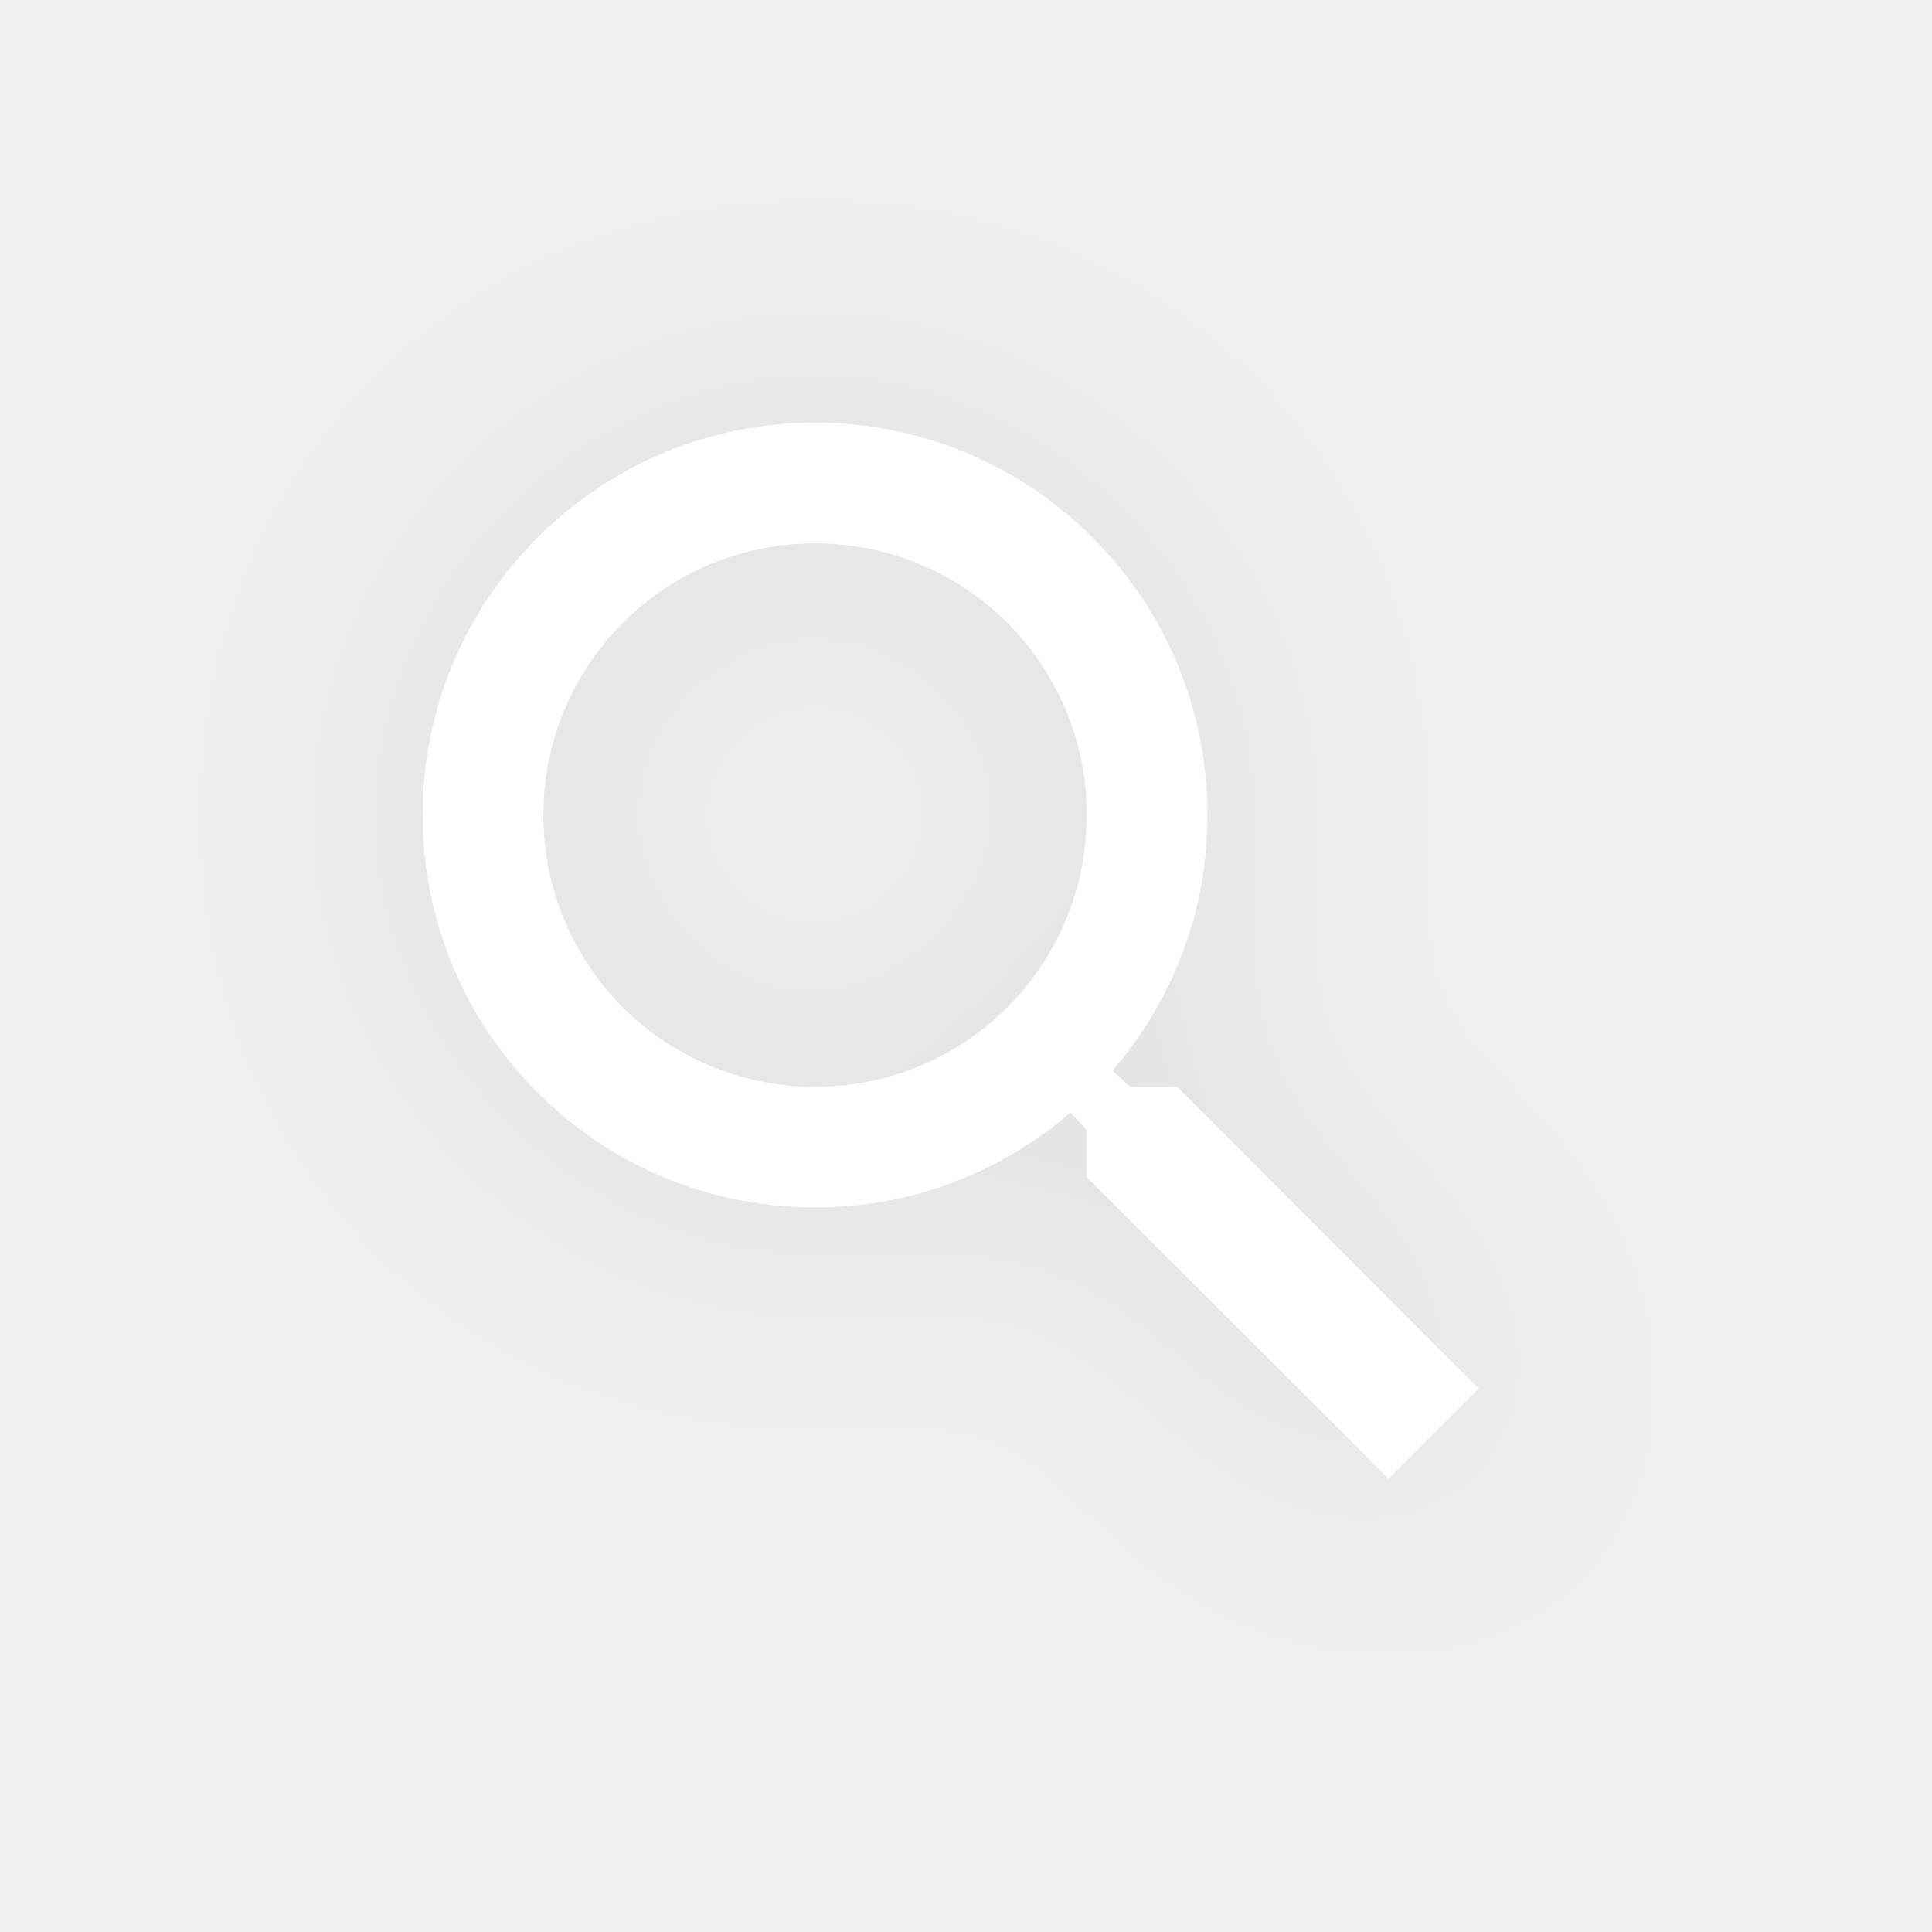
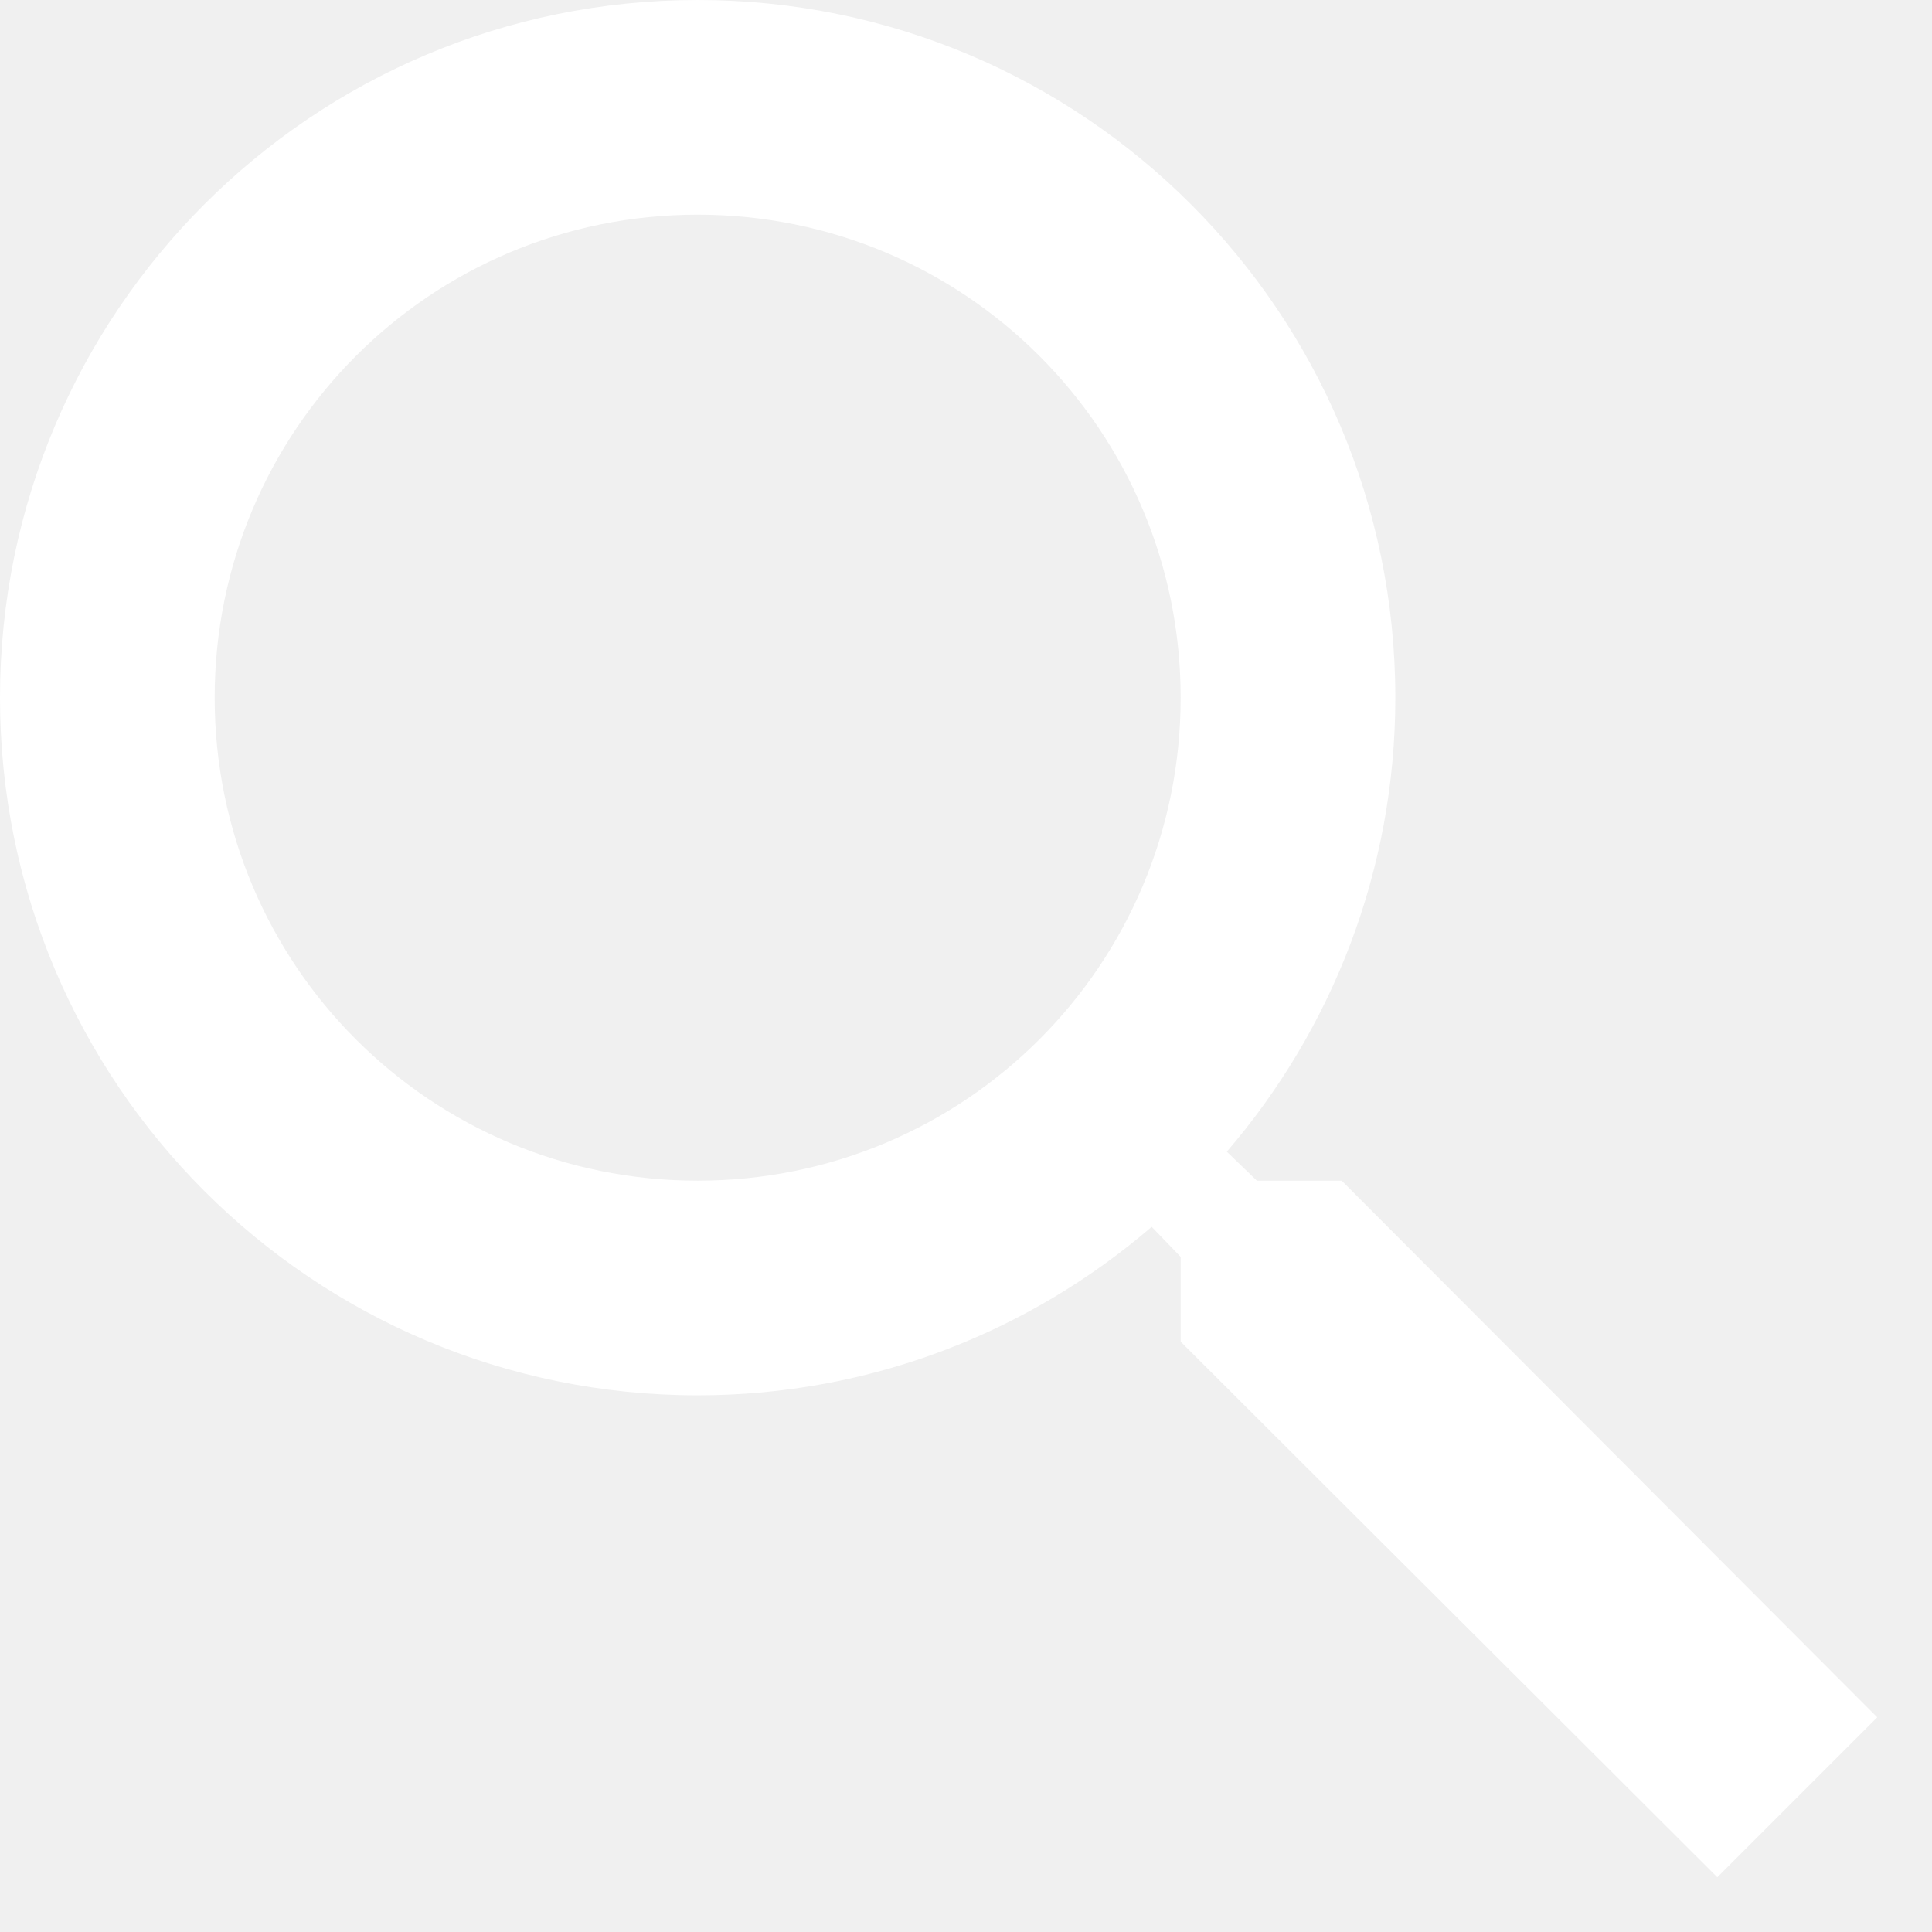
- <svg xmlns="http://www.w3.org/2000/svg" width="32" height="32" viewBox="0 0 32 32" fill="none">
-   <g filter="url(#filter0_d_28_4361)">
-     <g clip-path="url(#clip0_28_4361)">
-       <path d="M19.5 18H18.71L18.43 17.73C19.41 16.59 20 15.11 20 13.5C20 9.91 17.09 7 13.5 7C9.91 7 7 9.91 7 13.5C7 17.09 9.91 20 13.5 20C15.11 20 16.59 19.41 17.73 18.43L18 18.71V19.5L23 24.49L24.49 23L19.5 18ZM13.5 18C11.01 18 9 15.99 9 13.5C9 11.01 11.01 9 13.5 9C15.99 9 18 11.01 18 13.5C18 15.99 15.99 18 13.5 18Z" fill="white" />
-     </g>
-   </g>
-   <defs>
-     <filter id="filter0_d_28_4361" x="0" y="0" width="32.013" height="32" filterUnits="userSpaceOnUse" color-interpolation-filters="sRGB">
-       <feFlood flood-opacity="0" result="BackgroundImageFix" />
-       <feColorMatrix in="SourceAlpha" type="matrix" values="0 0 0 0 0 0 0 0 0 0 0 0 0 0 0 0 0 0 127 0" result="hardAlpha" />
-       <feOffset />
-       <feGaussianBlur stdDeviation="2" />
-       <feColorMatrix type="matrix" values="0 0 0 0 0 0 0 0 0 0 0 0 0 0 0 0 0 0 0.1 0" />
-       <feBlend mode="normal" in2="BackgroundImageFix" result="effect1_dropShadow_28_4361" />
-       <feBlend mode="normal" in="SourceGraphic" in2="effect1_dropShadow_28_4361" result="shape" />
-     </filter>
-     <clipPath id="clip0_28_4361">
-       <rect width="24" height="24" fill="white" transform="translate(4 4)" />
-     </clipPath>
-   </defs>
+ <svg xmlns="http://www.w3.org/2000/svg" width="18" height="18" viewBox="0 0 18 18" fill="none">
+   <path d="M12.5 11H11.71L11.43 10.73C12.41 9.59 13 8.11 13 6.5C13 2.91 10.09 0 6.5 0C2.91 0 0 2.91 0 6.5C0 10.09 2.91 13 6.5 13C8.11 13 9.59 12.41 10.73 11.43L11 11.71V12.5L16 17.49L17.49 16L12.5 11ZM6.5 11C4.01 11 2 8.99 2 6.5C2 4.01 4.01 2 6.5 2C8.99 2 11 4.01 11 6.5C11 8.99 8.99 11 6.5 11Z" fill="white" />
</svg>
